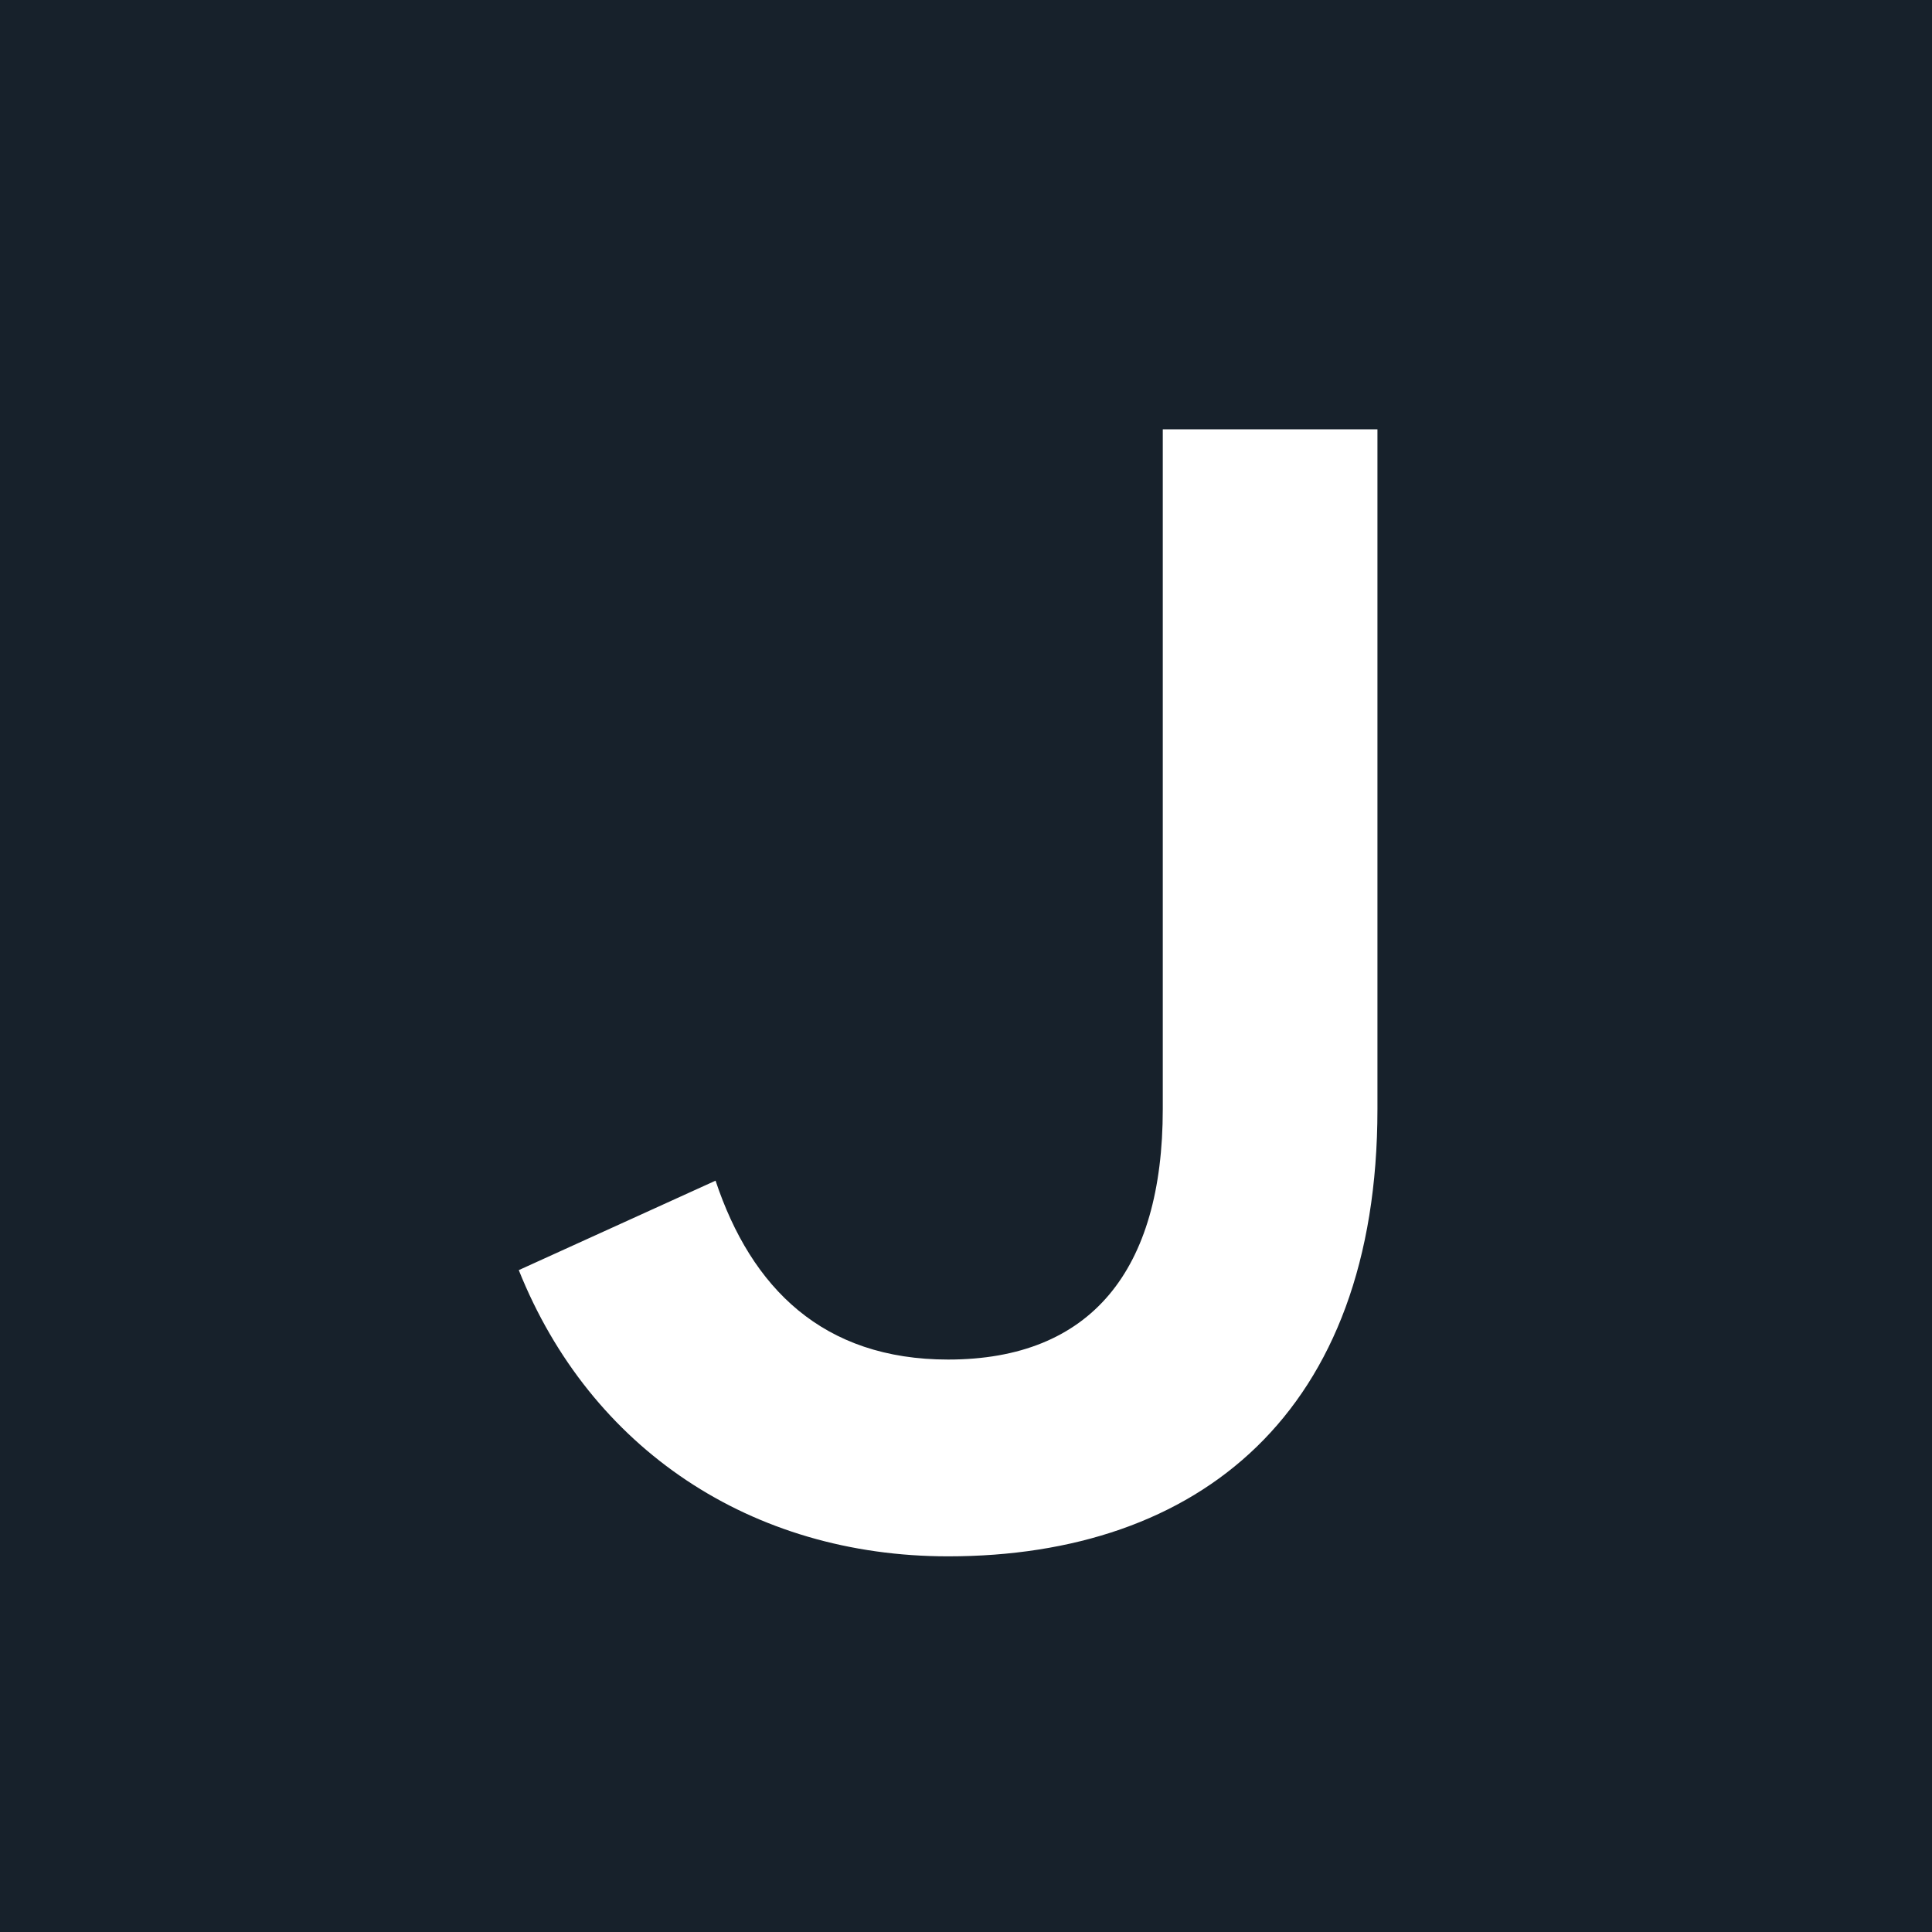
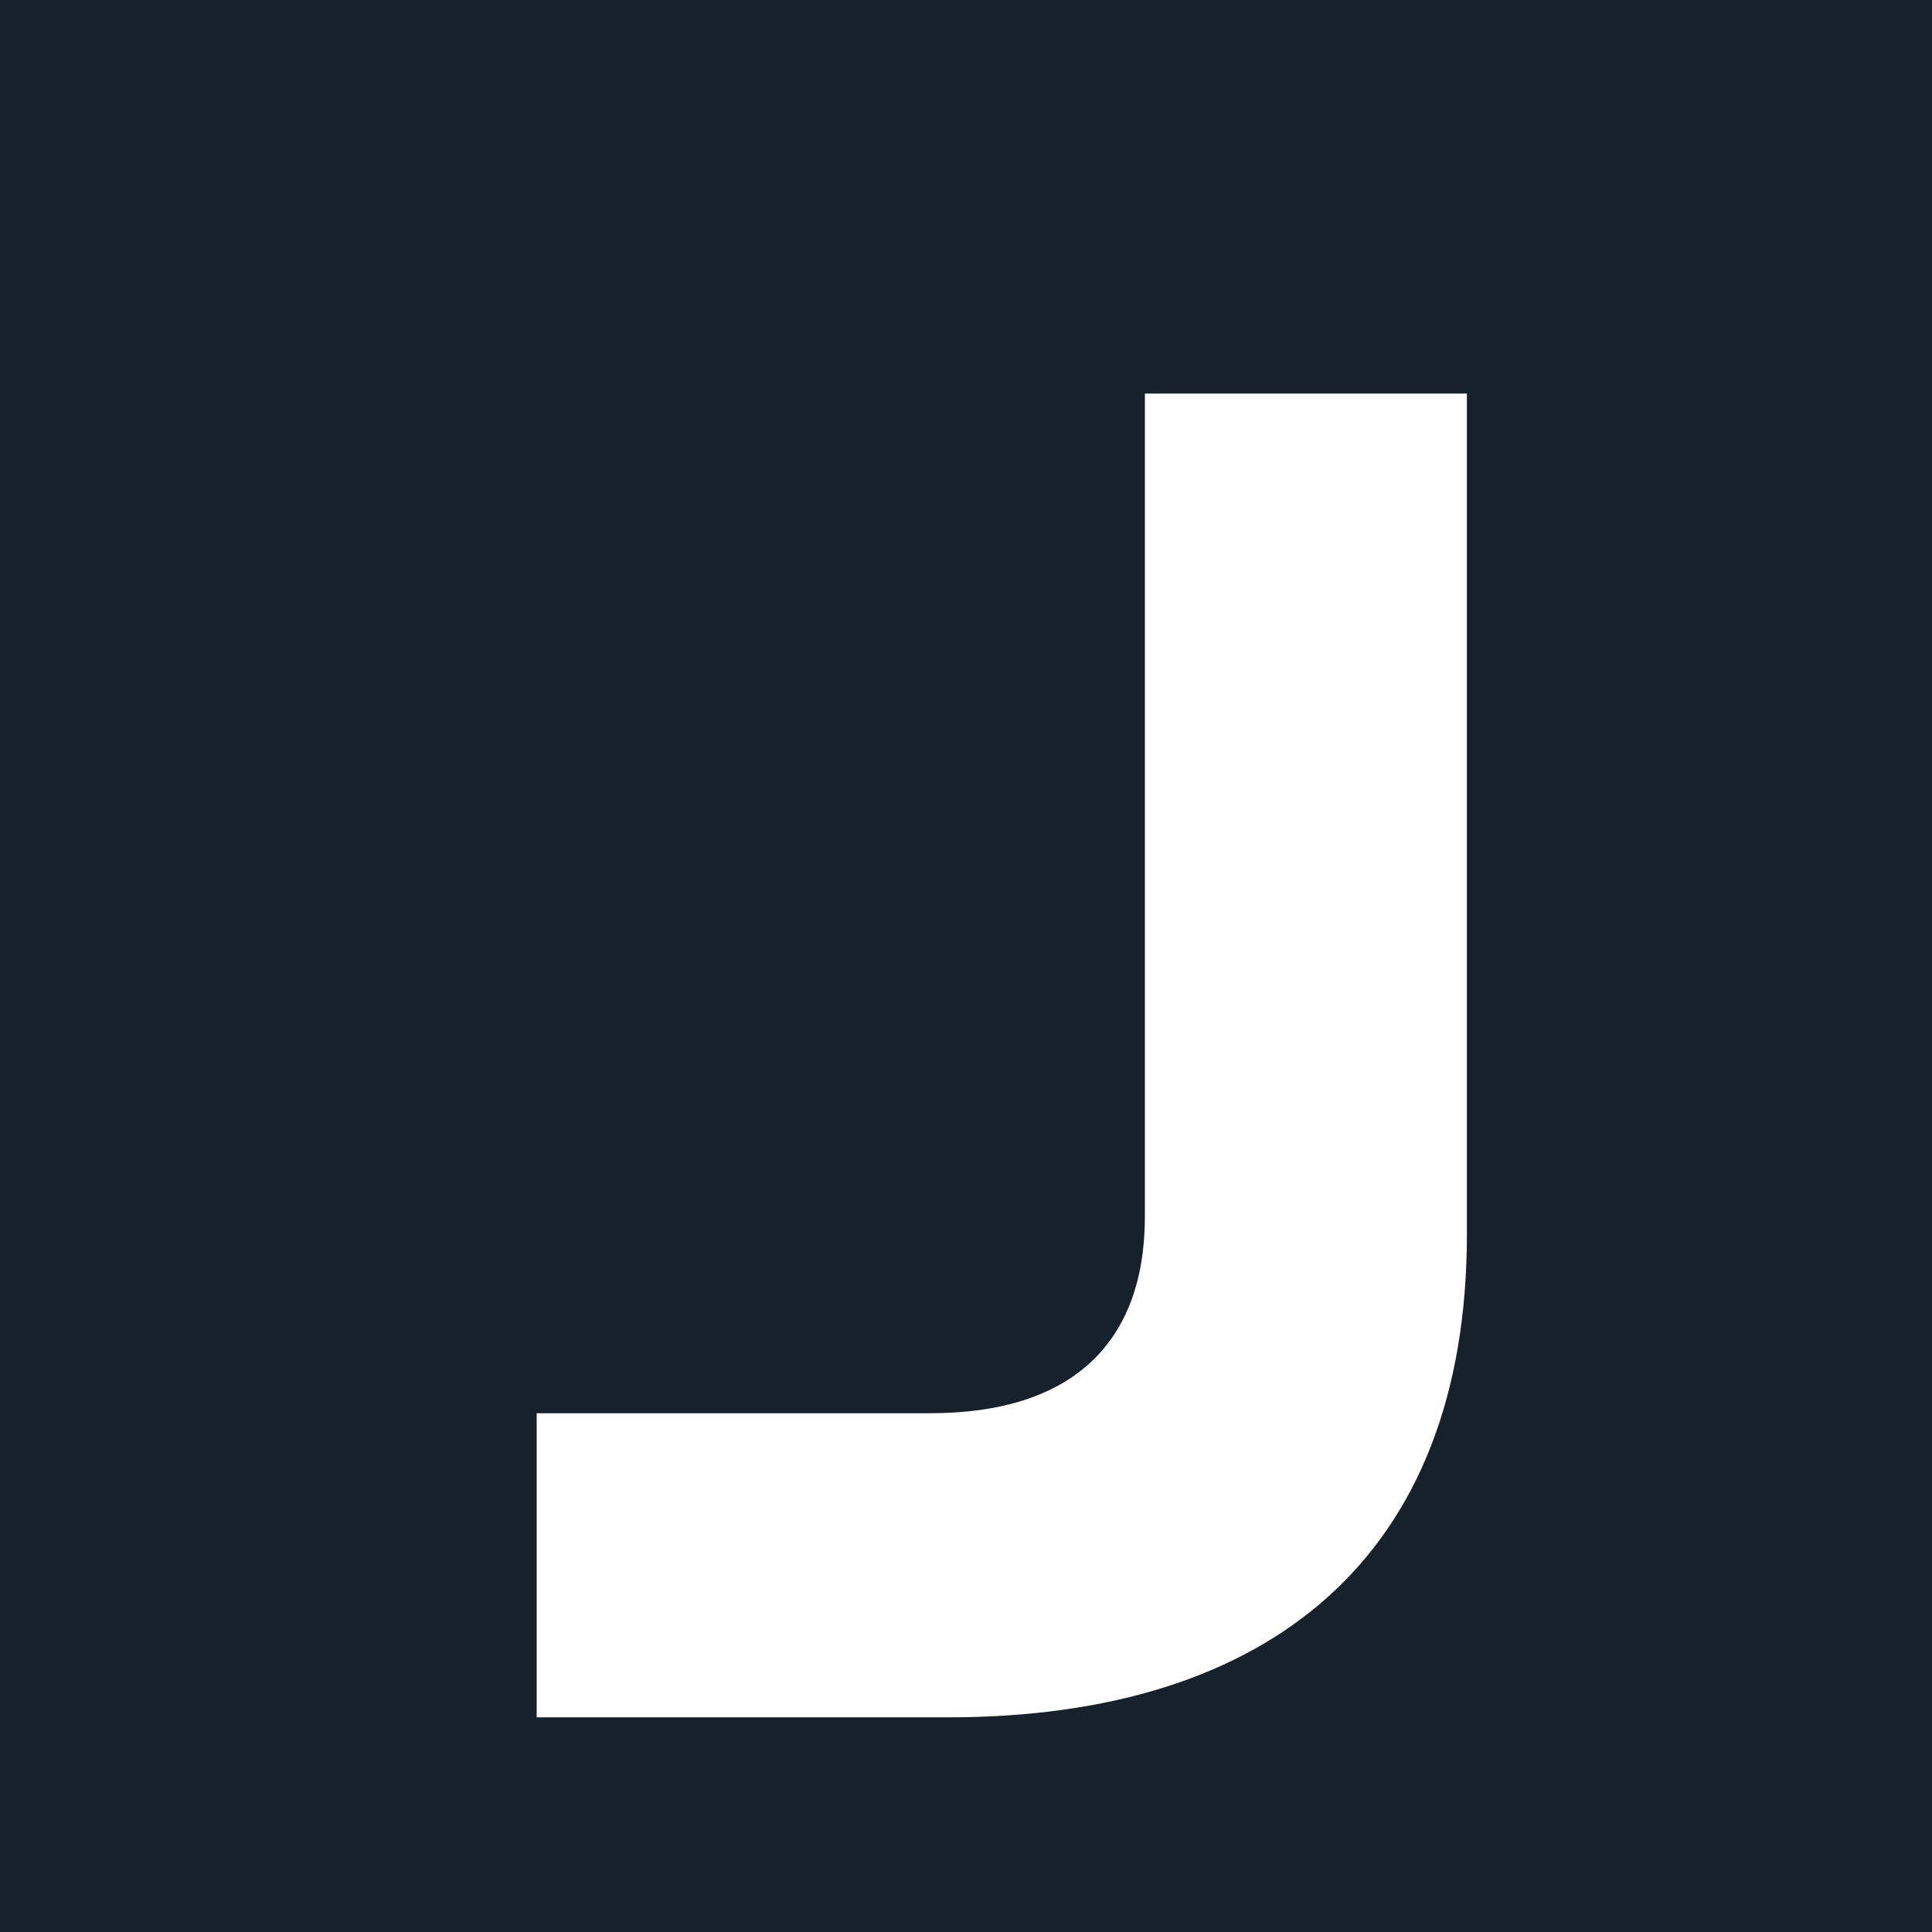
<svg xmlns="http://www.w3.org/2000/svg" viewBox="0 0 108 108" role="img" aria-label="Jijau J logo">
  <rect width="108" height="108" fill="#17212B" />
-   <path fill="#FFFFFF" d="M65 24h12v38c0 17-10 25-24 25-11 0-20-6-24-16l11-5c2 6 6 10 13 10 8 0 12-5 12-14V24z" />
+   <path fill="#FFFFFF" d="M64 22h18v47c0 18-11 27-29 27H30V79h22c8 0 12-4 12-11V22z" />
</svg>
